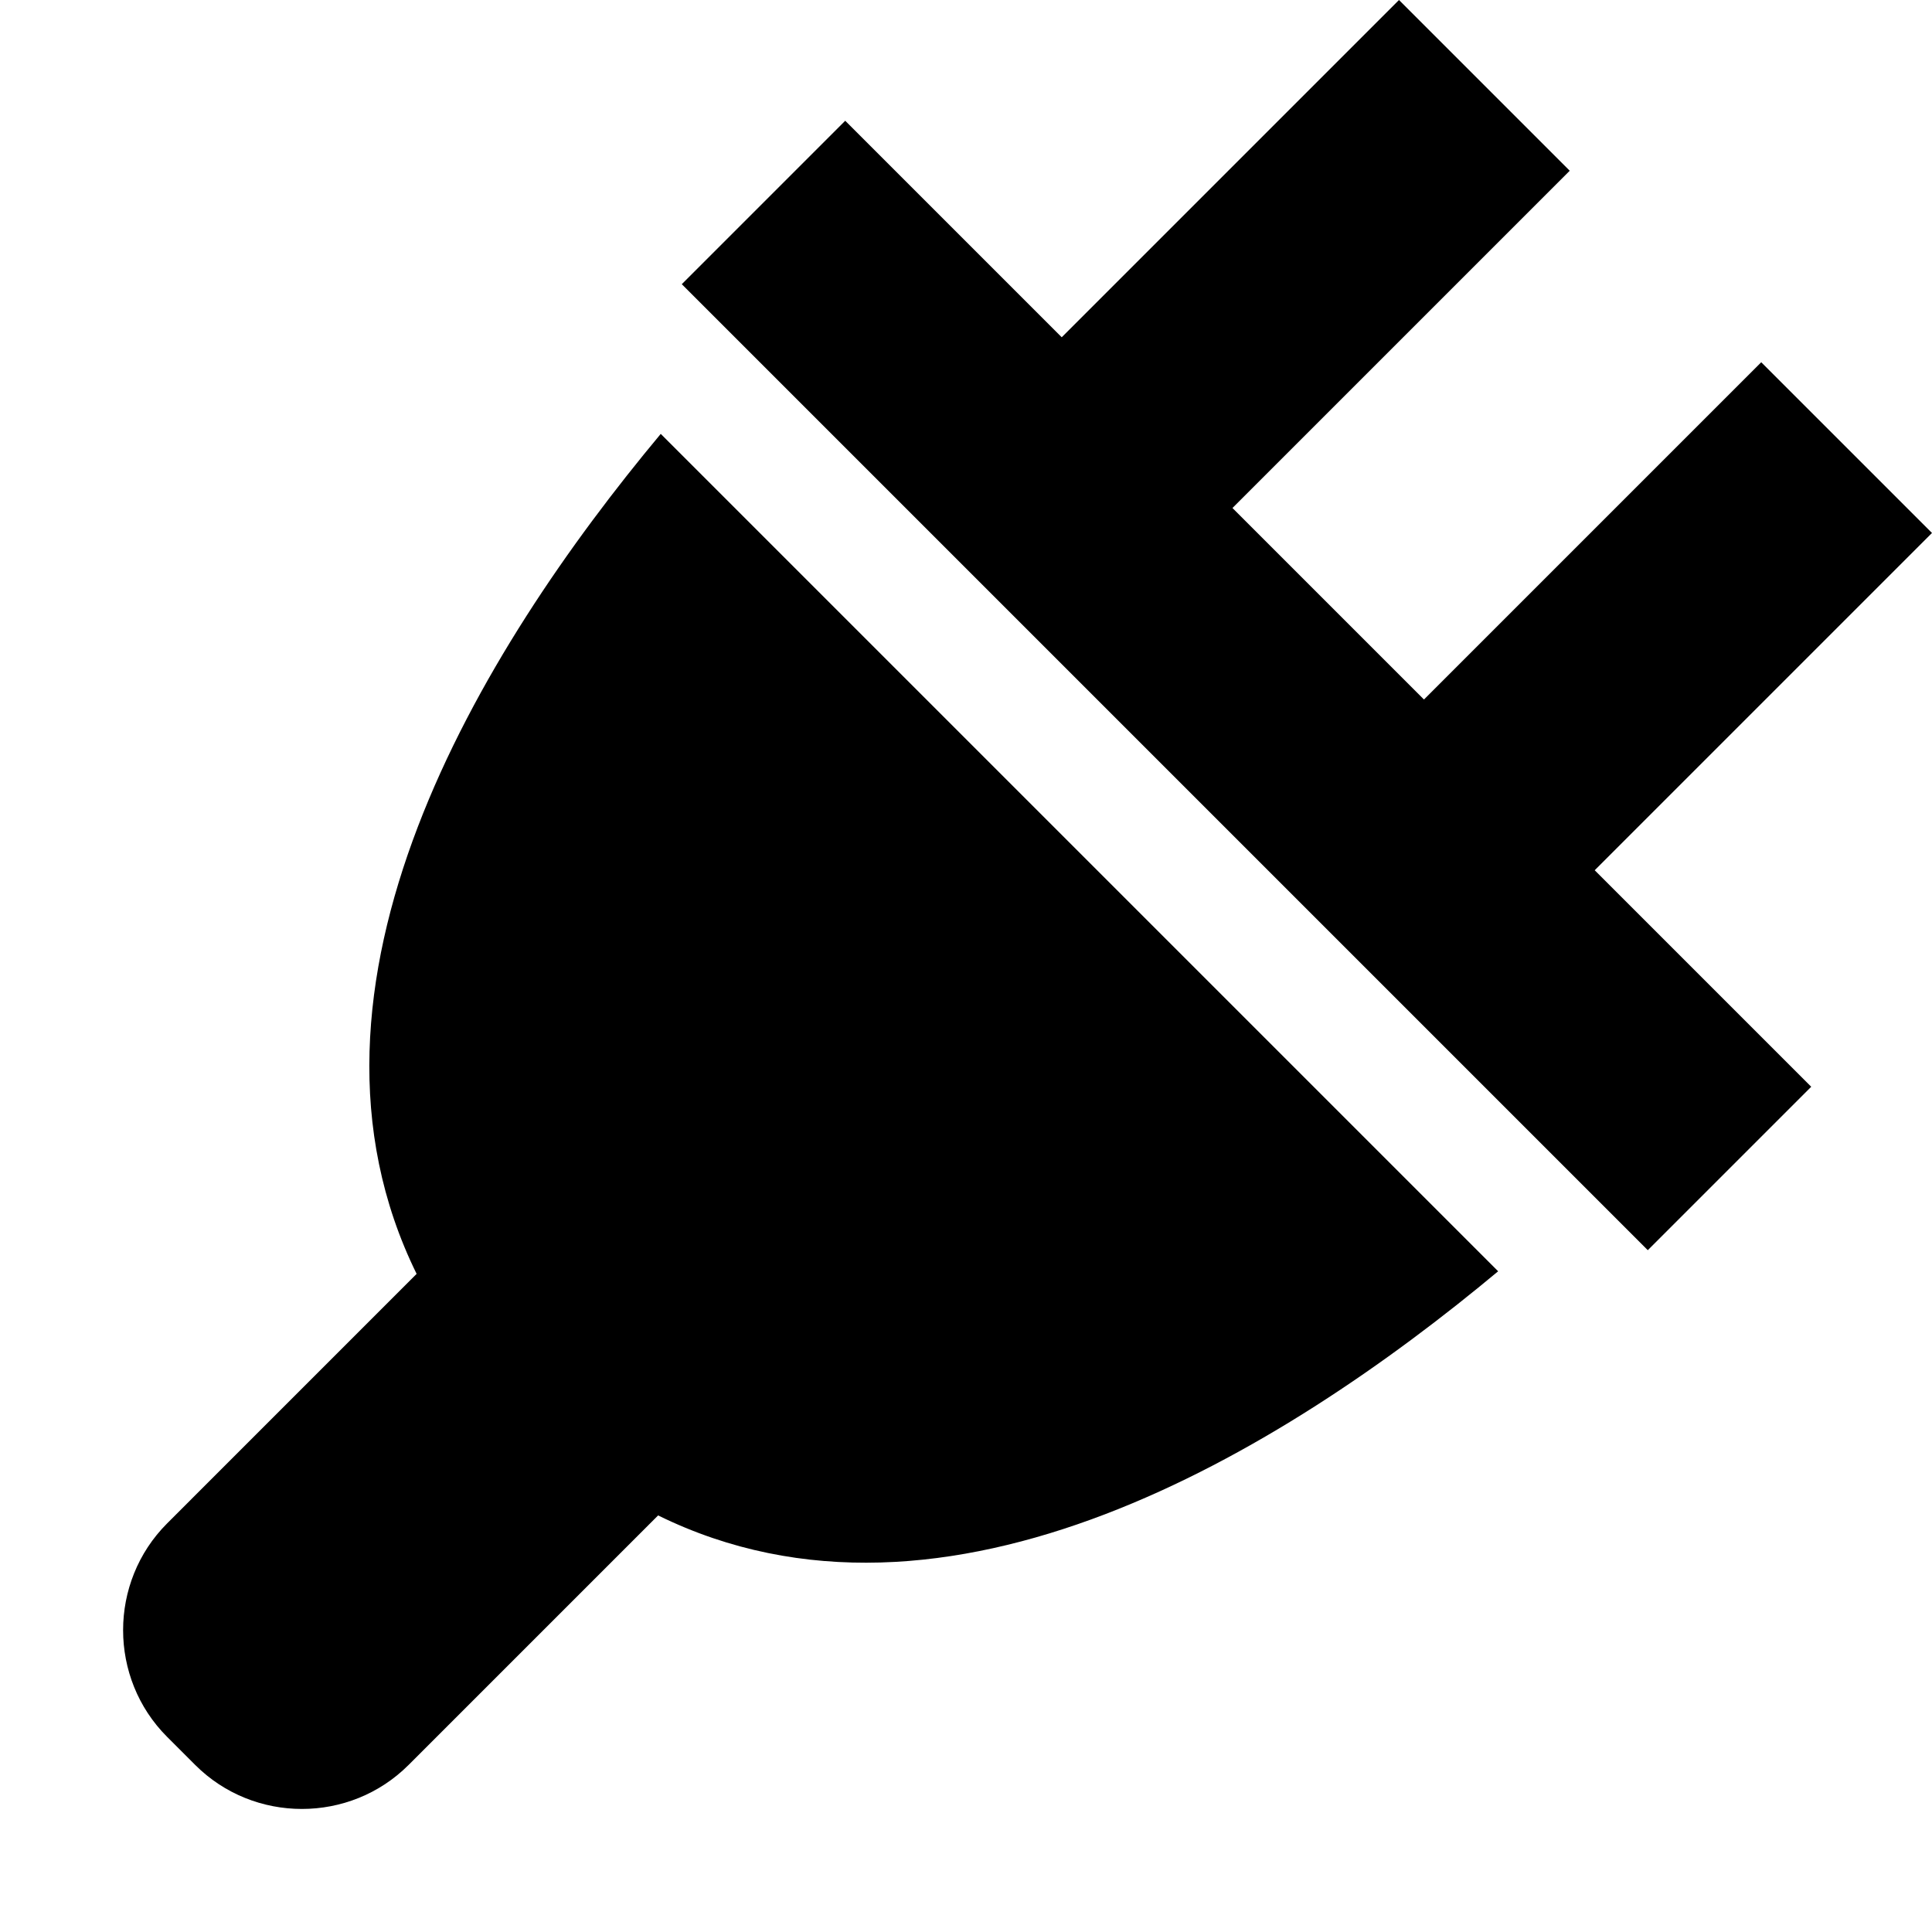
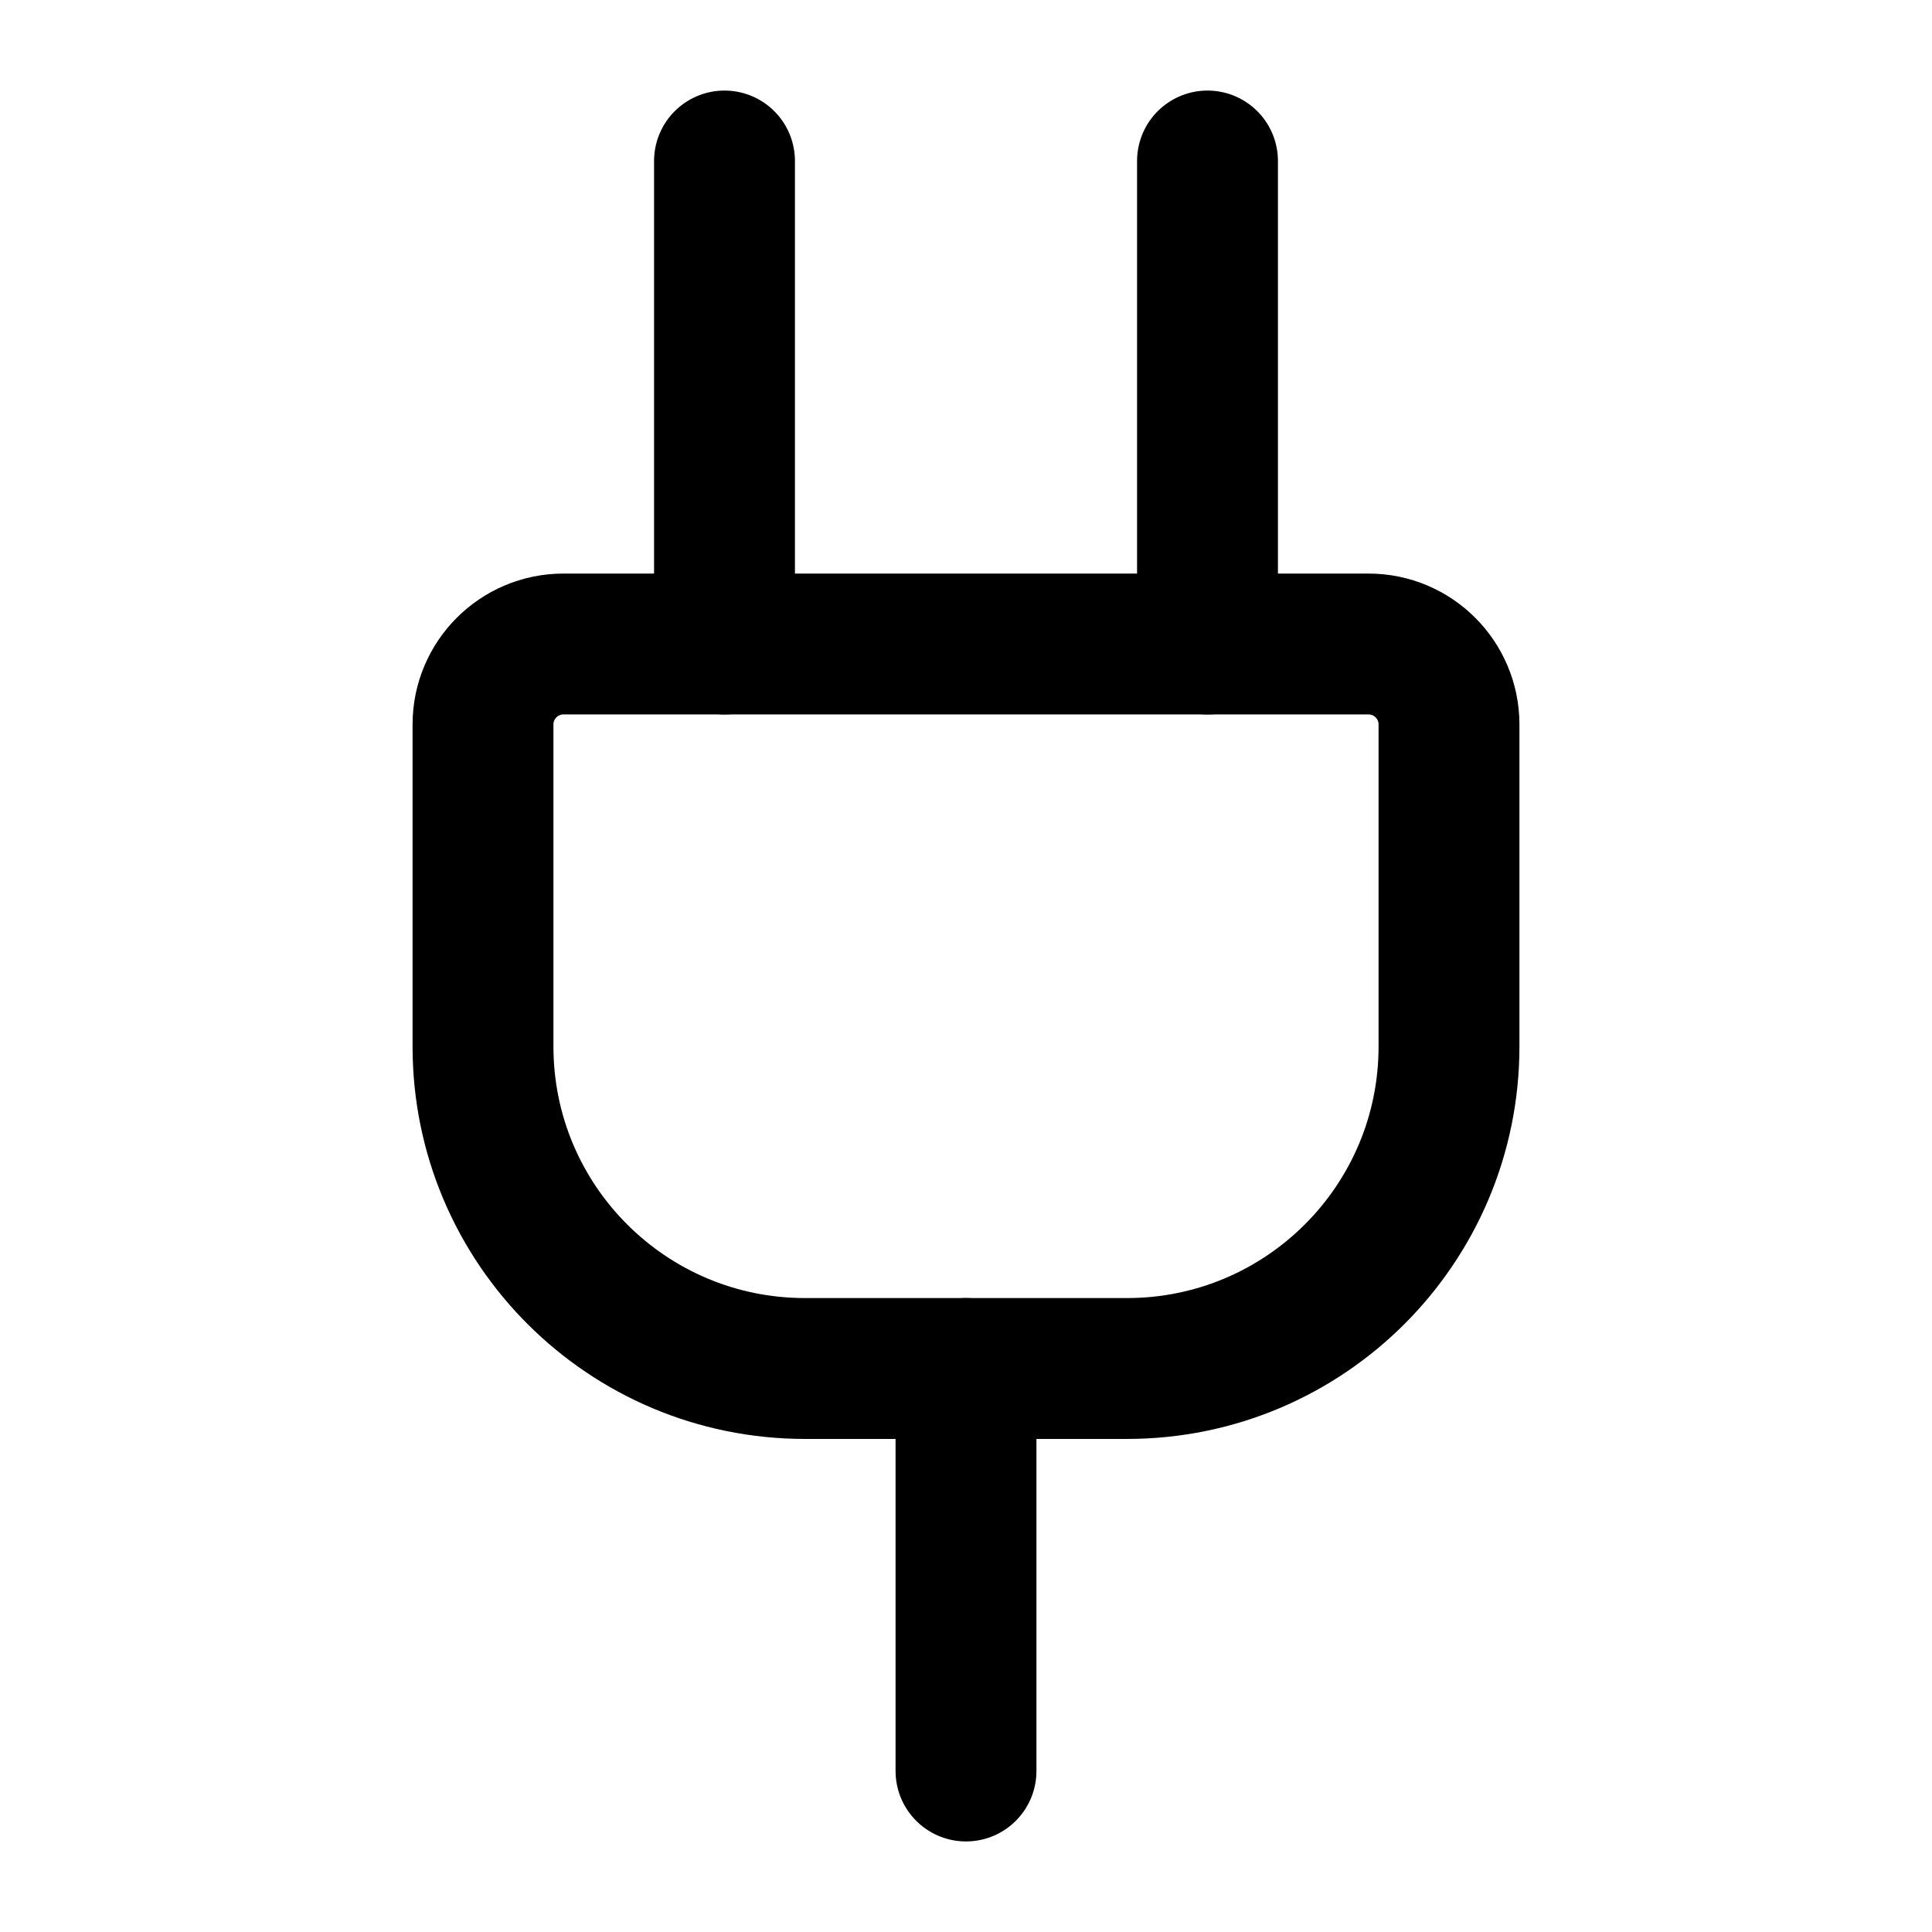
- <svg xmlns="http://www.w3.org/2000/svg" version="1.1" width="64" height="64" viewBox="0 0 64 64">
-   <path d="M64 17.656l-5.657-5.656-11.172 11.172-6.344-6.344 11.172-11.172-5.656-5.656-11.172 11.172-7.172-7.172-5.414 5.414 32 32 5.414-5.414-7.172-7.172 11.172-11.172z" fill="#000000" />
-   <path d="M49.627 42.112l-27.739-27.739c-5.989 7.181-12.783 18.278-8.087 27.826l-8.265 8.266c-1.944 1.945-1.944 5.127 0 7.071l0.929 0.929c1.945 1.945 5.127 1.945 7.071 0l8.265-8.265c9.548 4.696 20.645-2.098 27.827-8.087z" fill="#000000" />
+ <svg xmlns="http://www.w3.org/2000/svg" width="24" height="24" viewBox="0 0 24 24" fill="none" stroke="#000000" stroke-width="1.75" stroke-linecap="round" stroke-linejoin="round">
+   <path d="M12 22v-5" />
+   <path d="M15 8V2" />
+   <path d="M17 8a1 1 0 0 1 1 1v4a4 4 0 0 1-4 4h-4a4 4 0 0 1-4-4V9a1 1 0 0 1 1-1z" />
+   <path d="M9 8V2" />
</svg>
